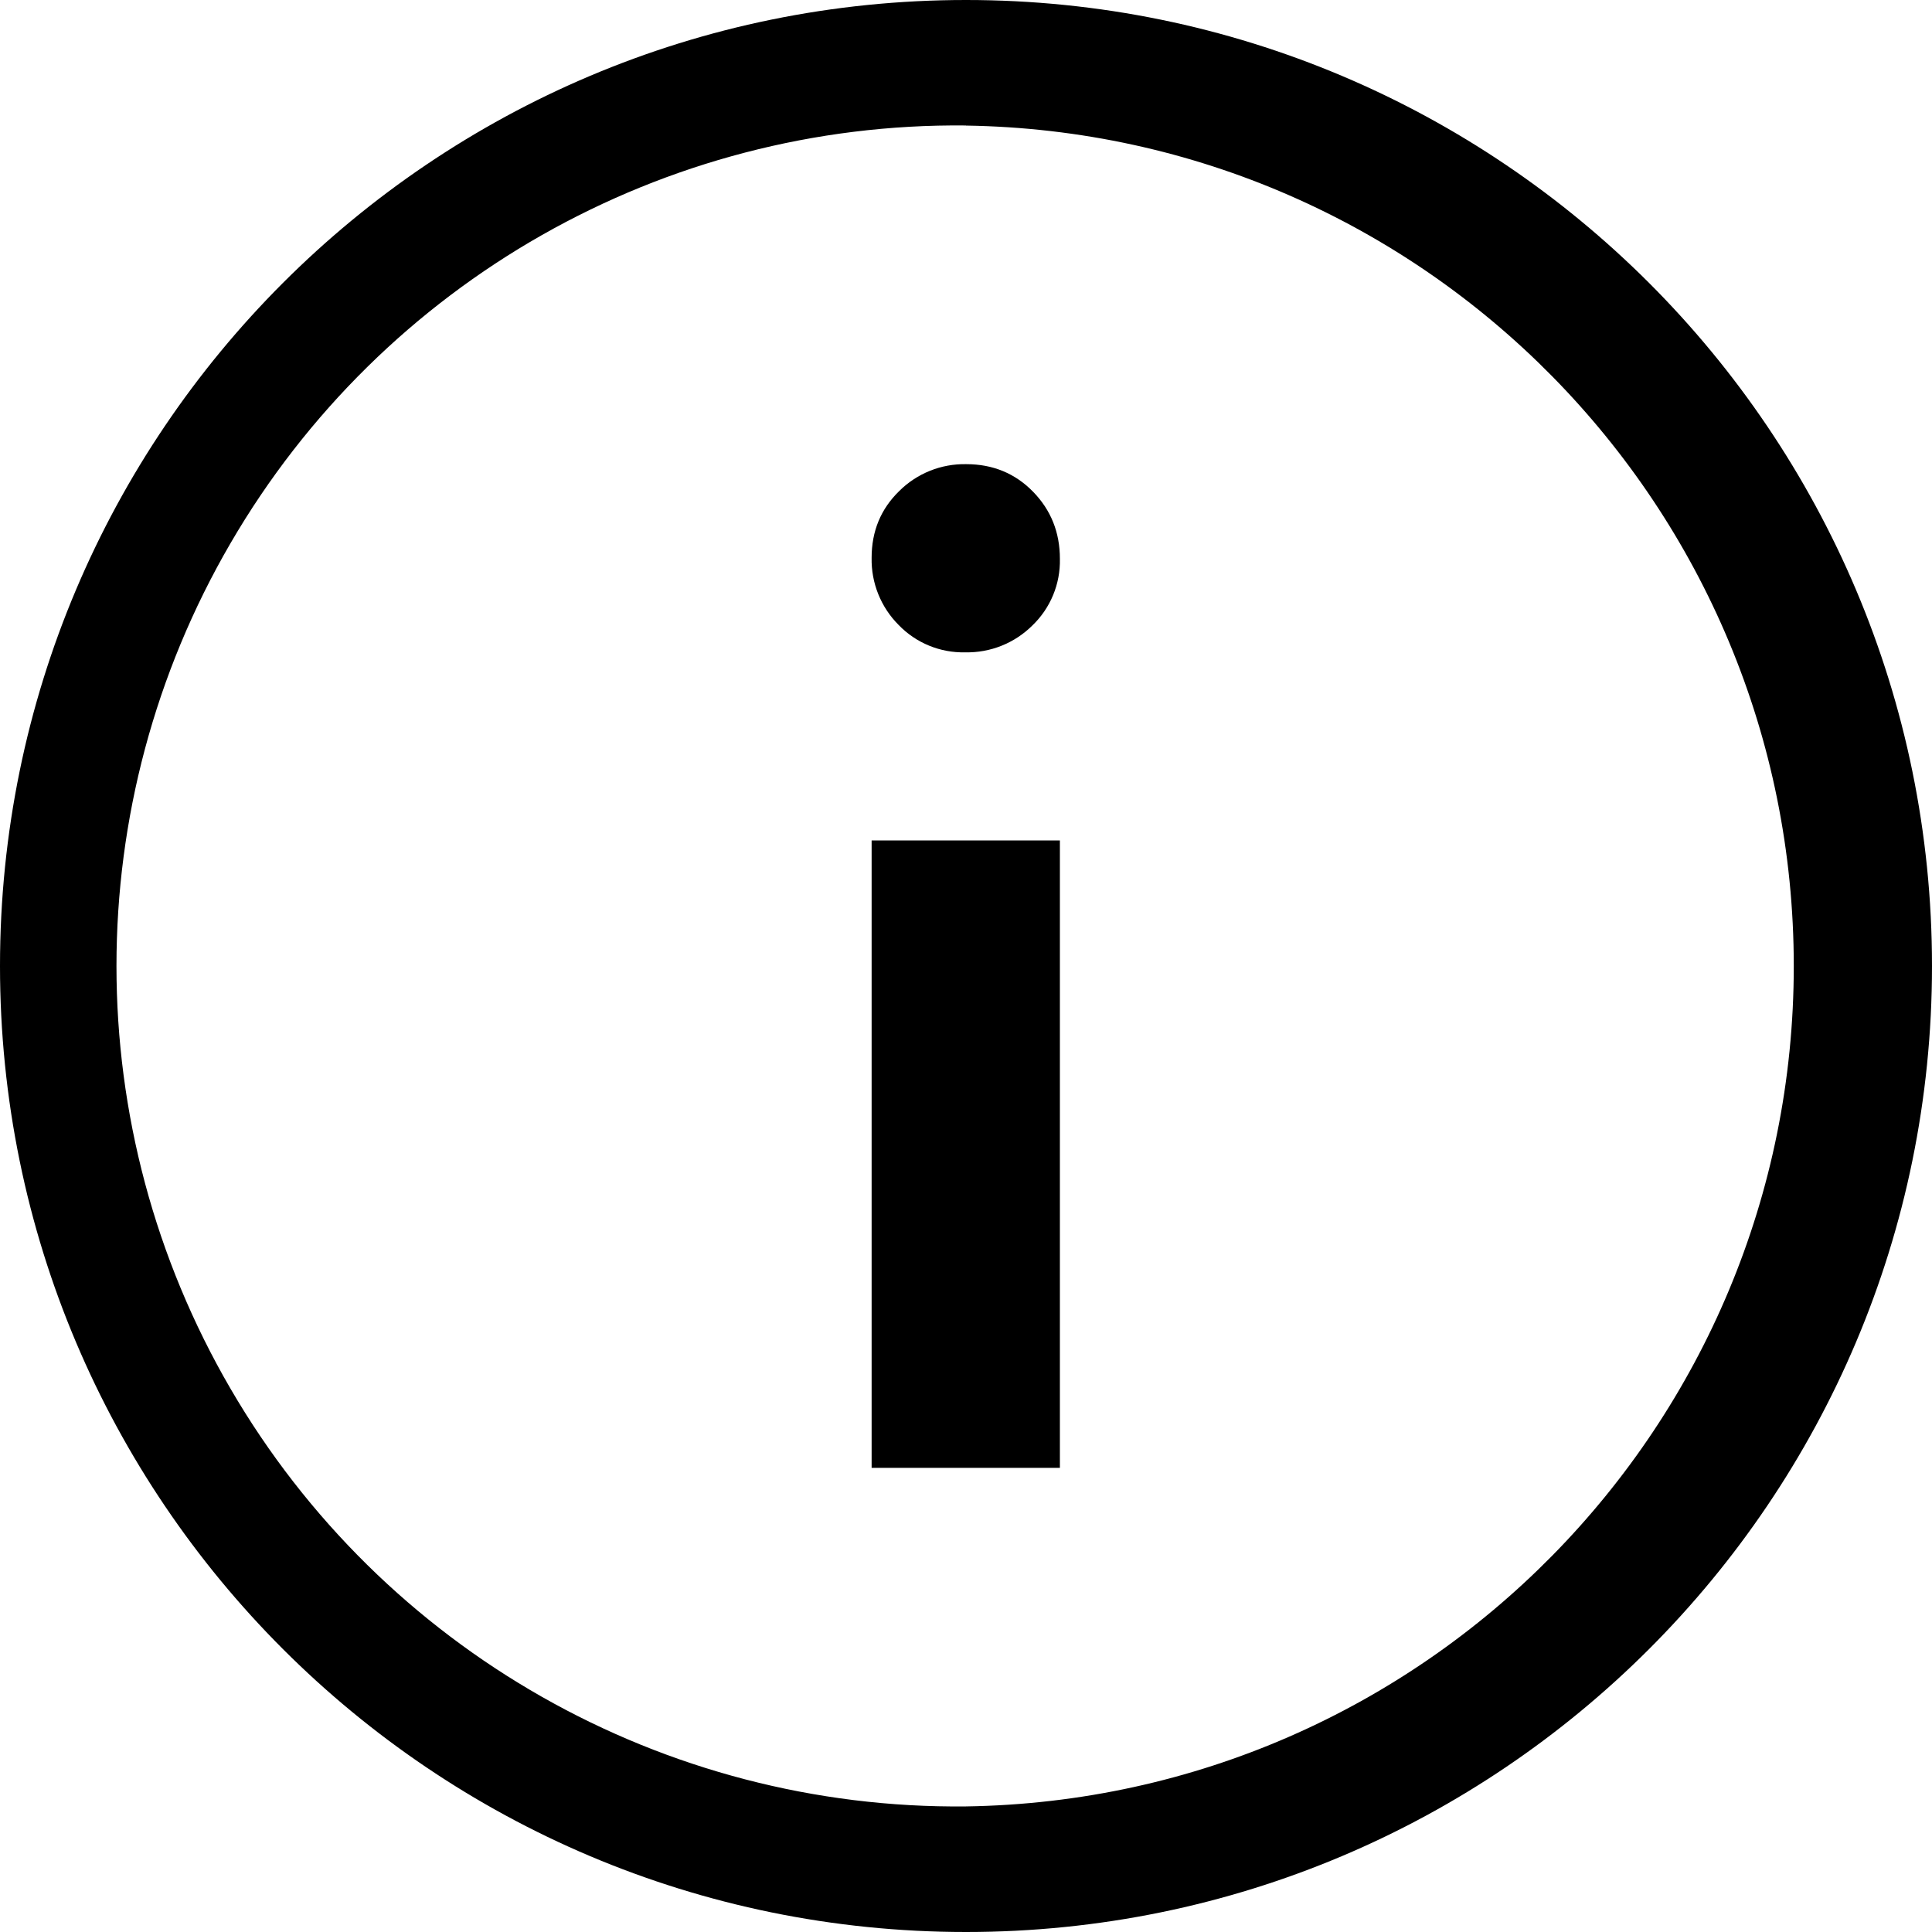
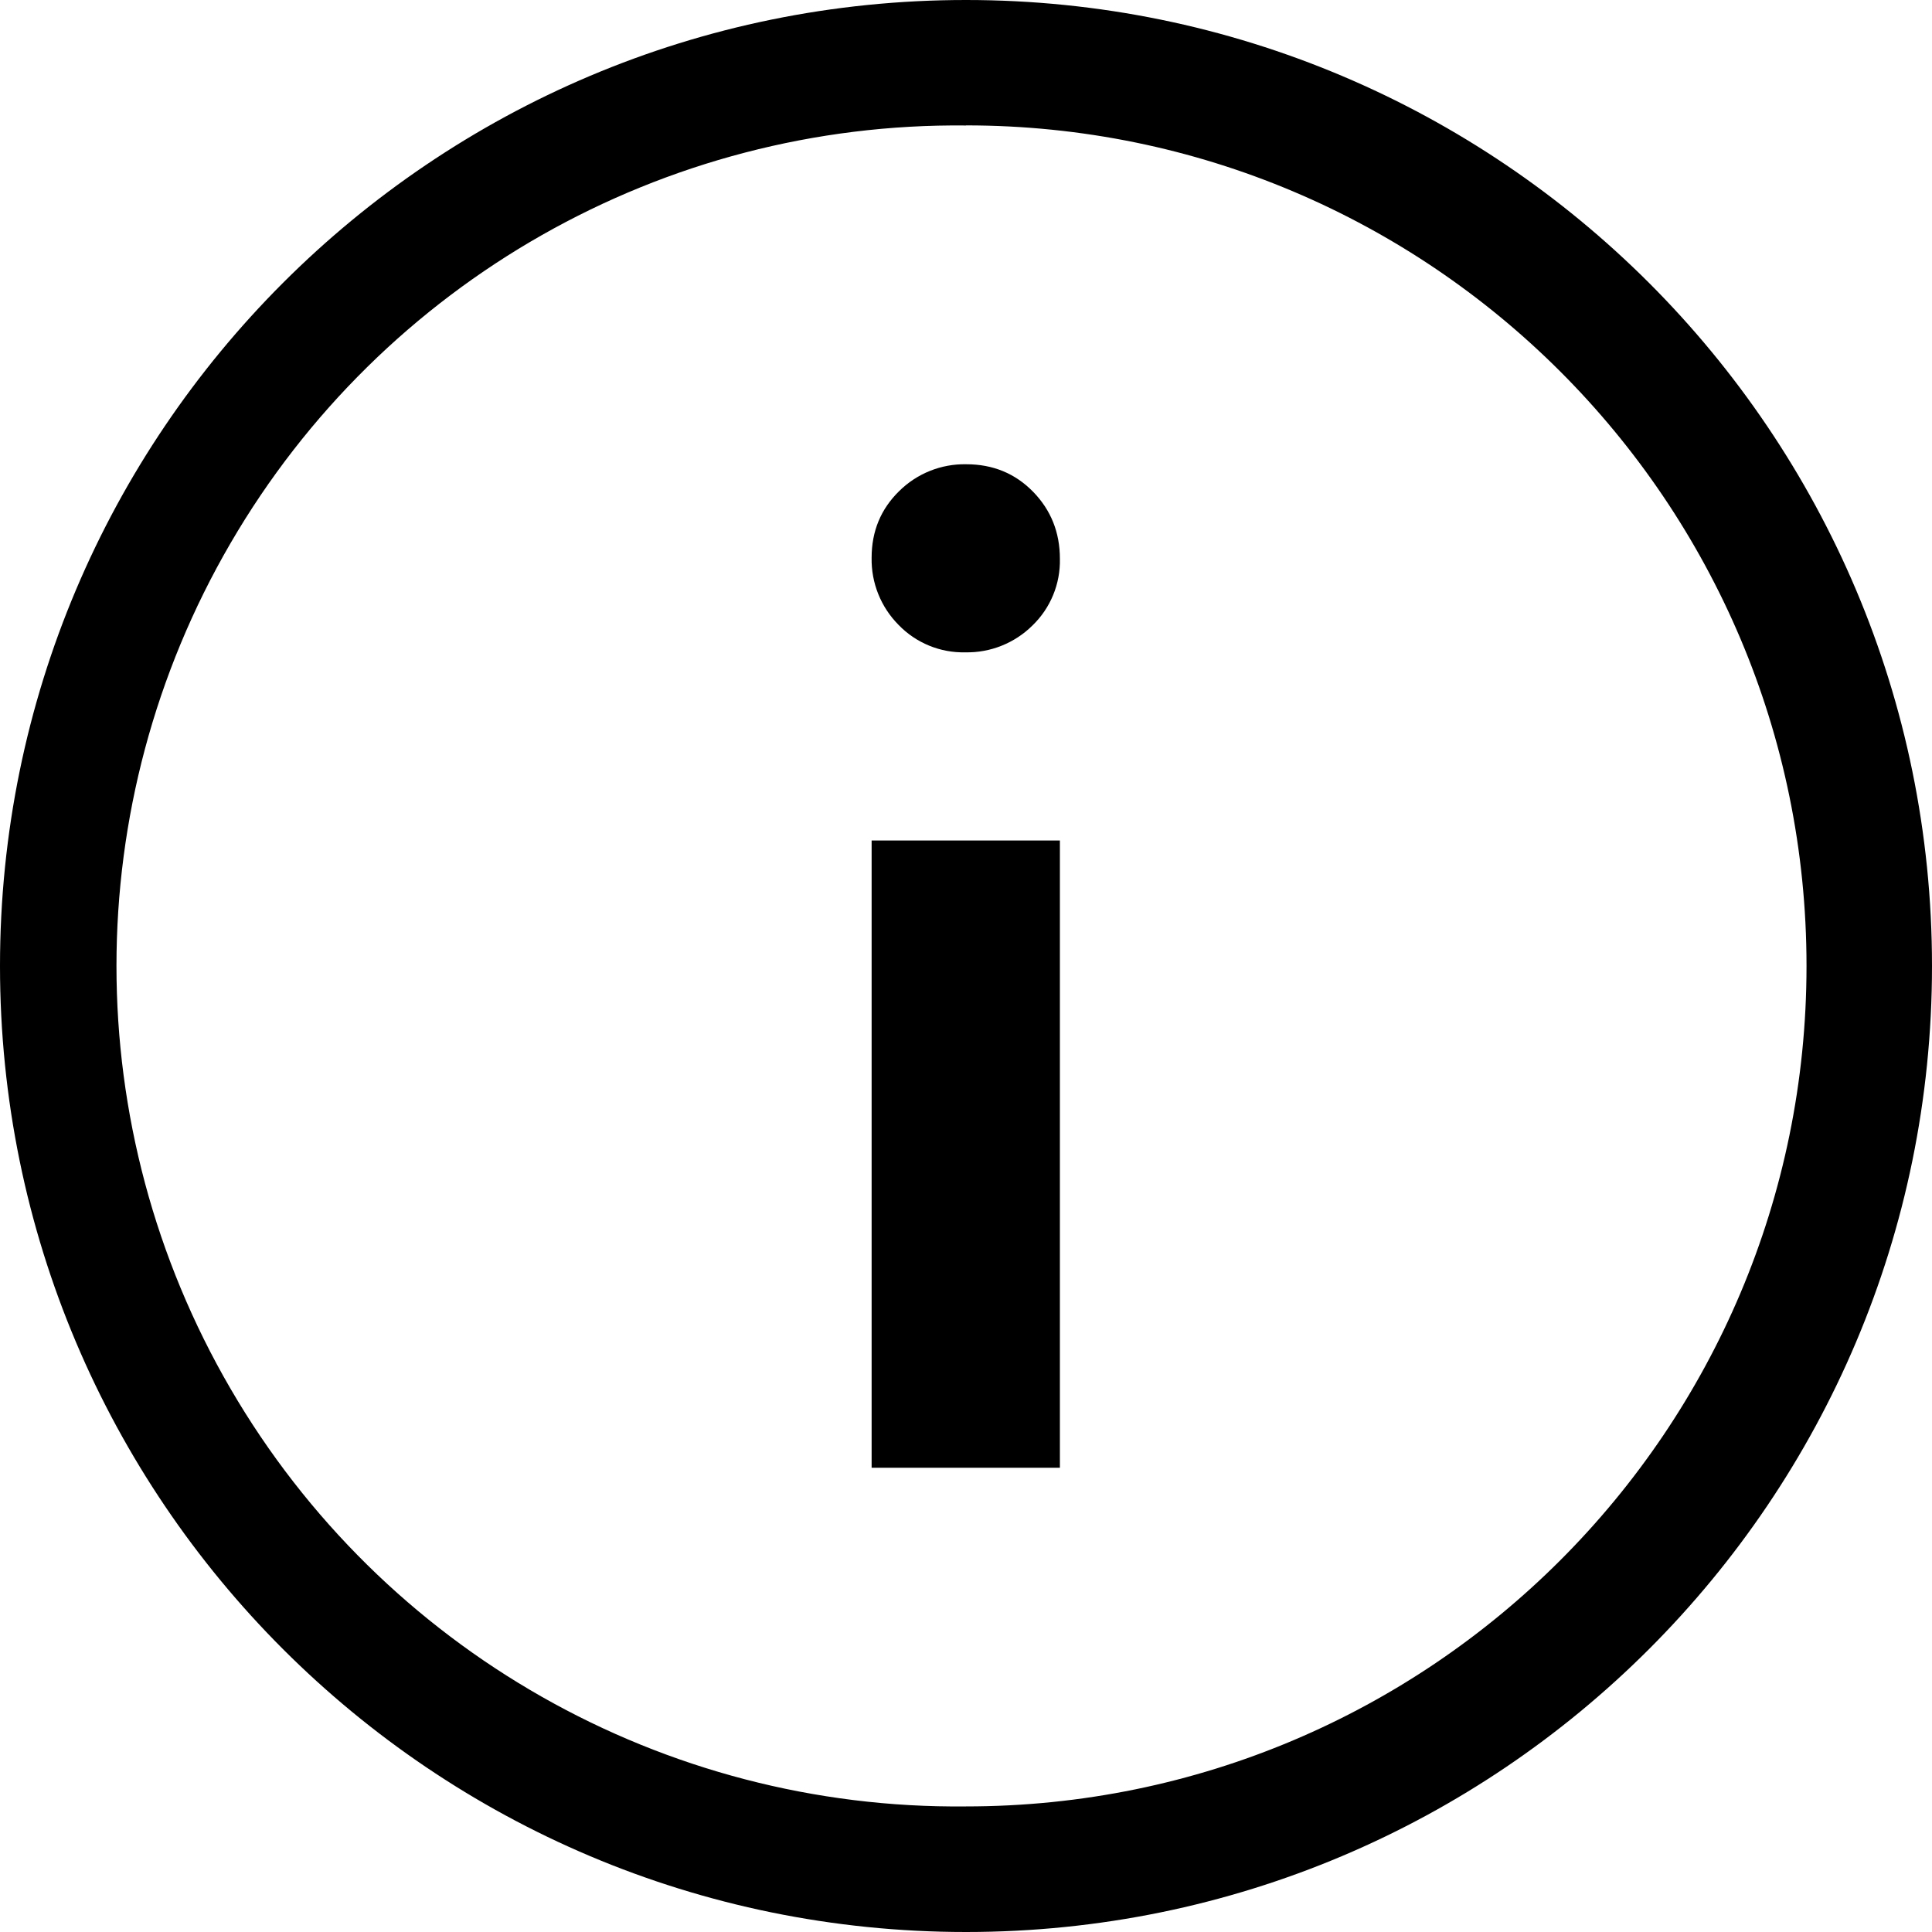
- <svg xmlns="http://www.w3.org/2000/svg" width="20" height="20" fill="currentColor">
-   <g clip-path="url(#a)">
-     <path d="M10.972 15.195H9.023V8.7h1.949v6.494ZM10.687 6.475a.956.956 0 0 1-.695.278.927.927 0 0 1-.69-.284.956.956 0 0 1-.279-.695c0-.275.095-.505.285-.69a.956.956 0 0 1 .695-.279c.274 0 .505.095.69.284.186.19.279.422.279.696a.927.927 0 0 1-.285.69Z" />
-     <path fill-rule="evenodd" d="M10 1.299A8.701 8.701 0 1 0 10 18.7 8.701 8.701 0 0 0 10 1.3ZM0 10C0 4.477 4.477 0 10 0s10 4.477 10 10-4.477 10-10 10S0 15.523 0 10Z" clip-rule="evenodd" />
+ <svg xmlns="http://www.w3.org/2000/svg" width="20" height="20" fill="none" viewBox="0 0 20 20">
+   <g fill="currentColor" clip-path="url(#a)">
+     <path d="M10.972 15.194H9.023V8.701h1.949zM10.003 4.806q.412 0 .69.283.279.285.279.696a.93.93 0 0 1-.284.69.96.96 0 0 1-.696.278.93.93 0 0 1-.69-.284.96.96 0 0 1-.279-.696q0-.41.285-.689a.96.96 0 0 1 .695-.278" />
+     <path fill-rule="evenodd" d="M10 0c5.523 0 10 4.477 10 10s-4.477 10-10 10S0 15.523 0 10 4.477 0 10 0m0 1.299A8.701 8.701 0 1 0 10 18.7a8.701 8.701 0 0 0 0-17.402" clip-rule="evenodd" />
  </g>
  <defs>
    <clipPath id="a">
-       <path d="M0 0h20v20H0z" />
+       <path fill="currentColor" d="M0 0h20v20H0z" />
    </clipPath>
  </defs>
</svg>
